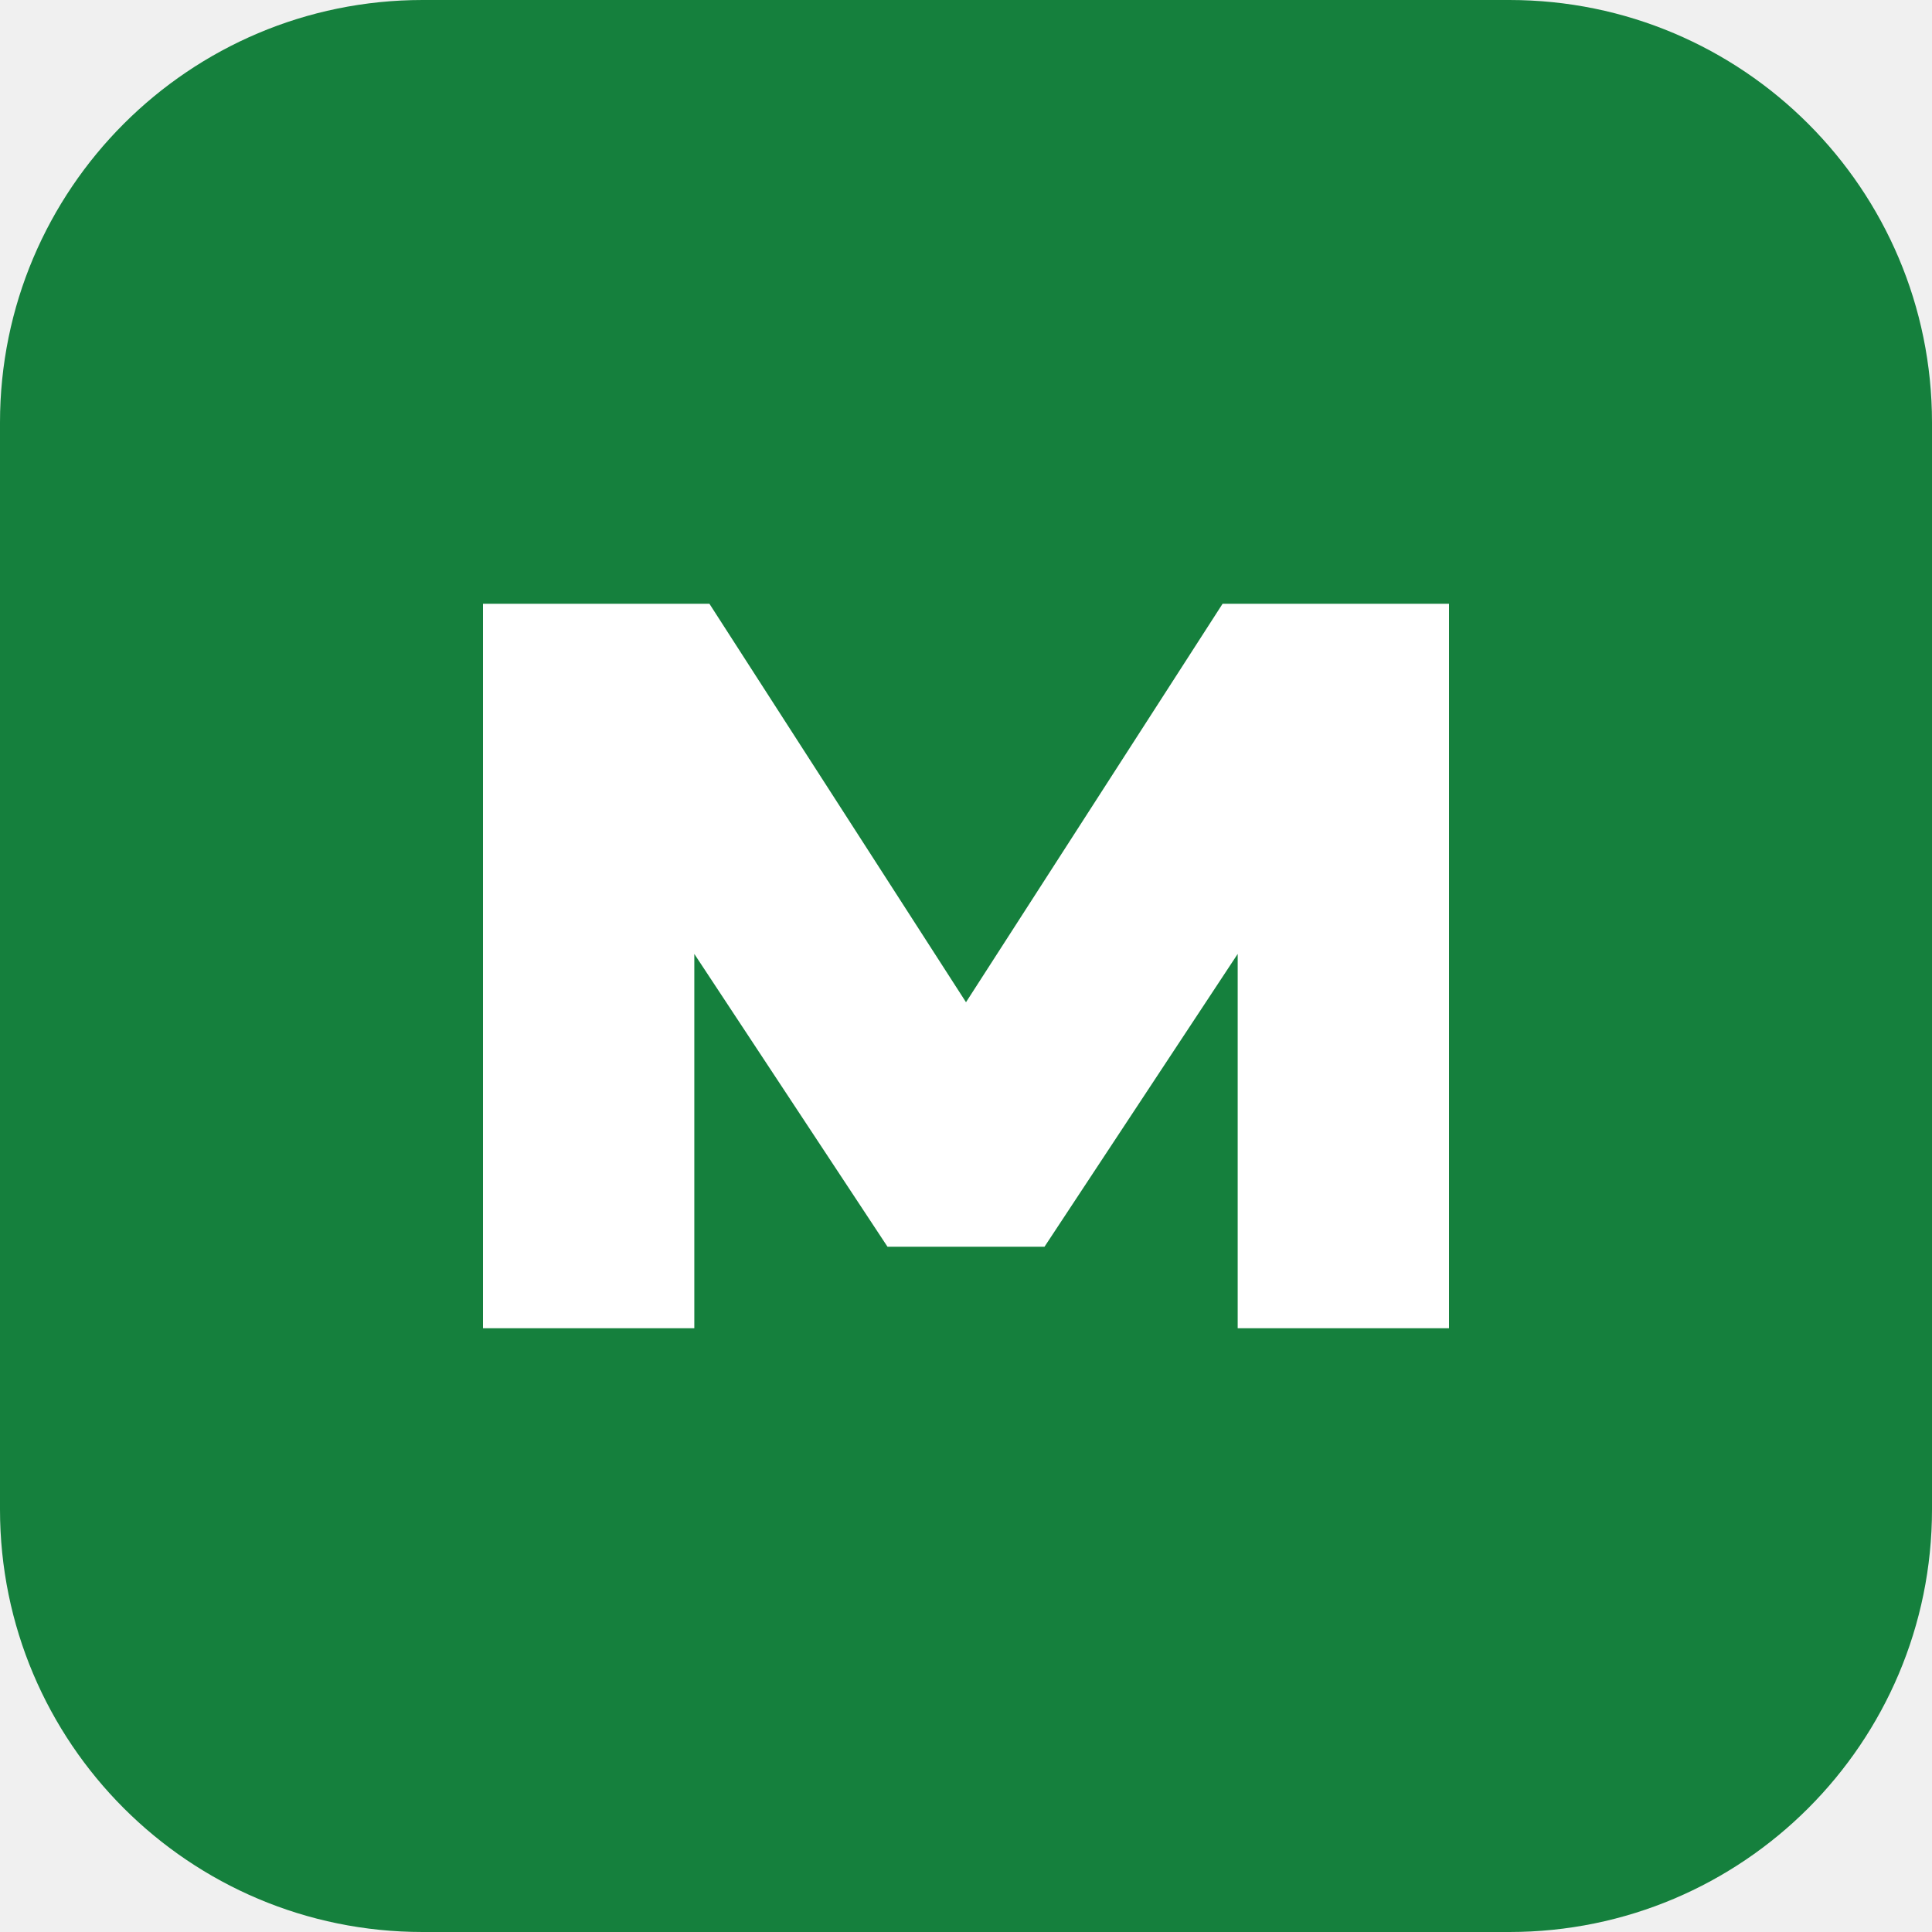
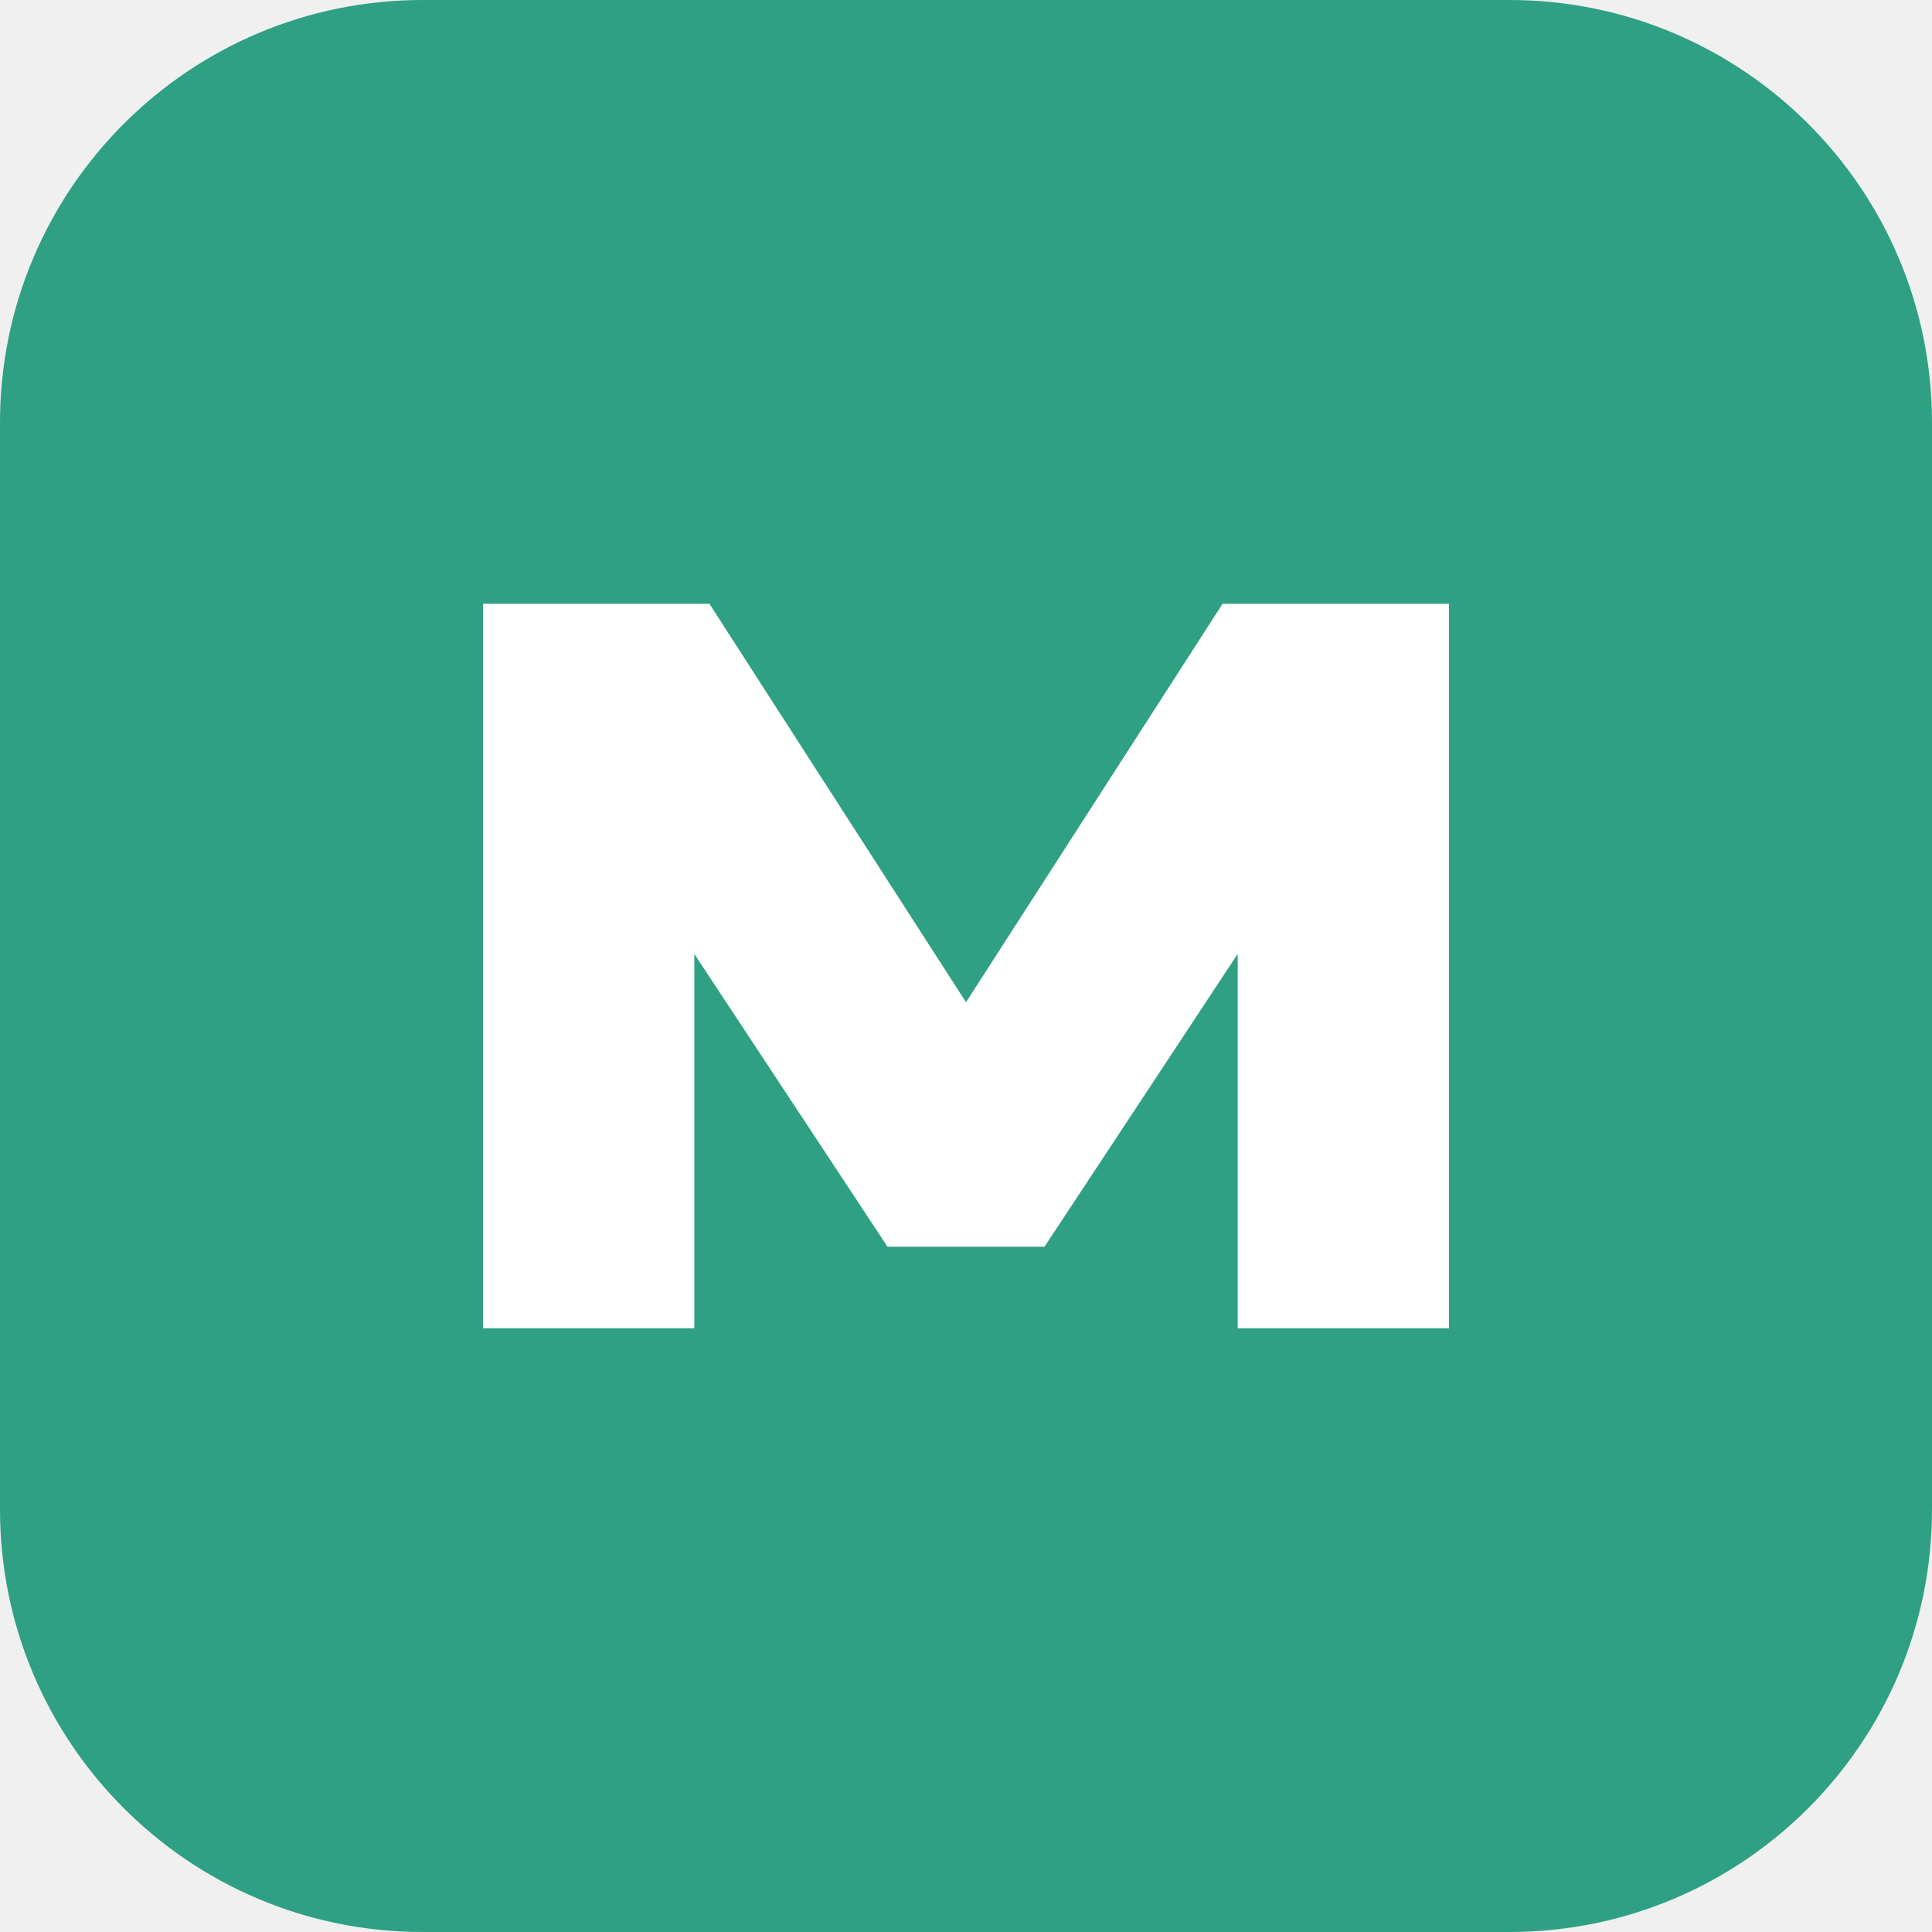
- <svg xmlns="http://www.w3.org/2000/svg" viewBox="0 0 64 64" role="img" aria-label="Motekar">
-   <rect width="64" height="64" rx="14" fill="#15803d" />
+ <svg xmlns="http://www.w3.org/2000/svg" viewBox="0 0 64 64" role="img" aria-label="Motekar Teknologi Indonesia">
+   <rect width="64" height="64" rx="14" fill="#2FA084" />
  <path d="M16 44V20h7.5L32 33.2 40.5 20H48v24h-7V31.6l-6.4 9.7h-5.2L23 31.6V44h-7Z" fill="#fff" />
</svg>
